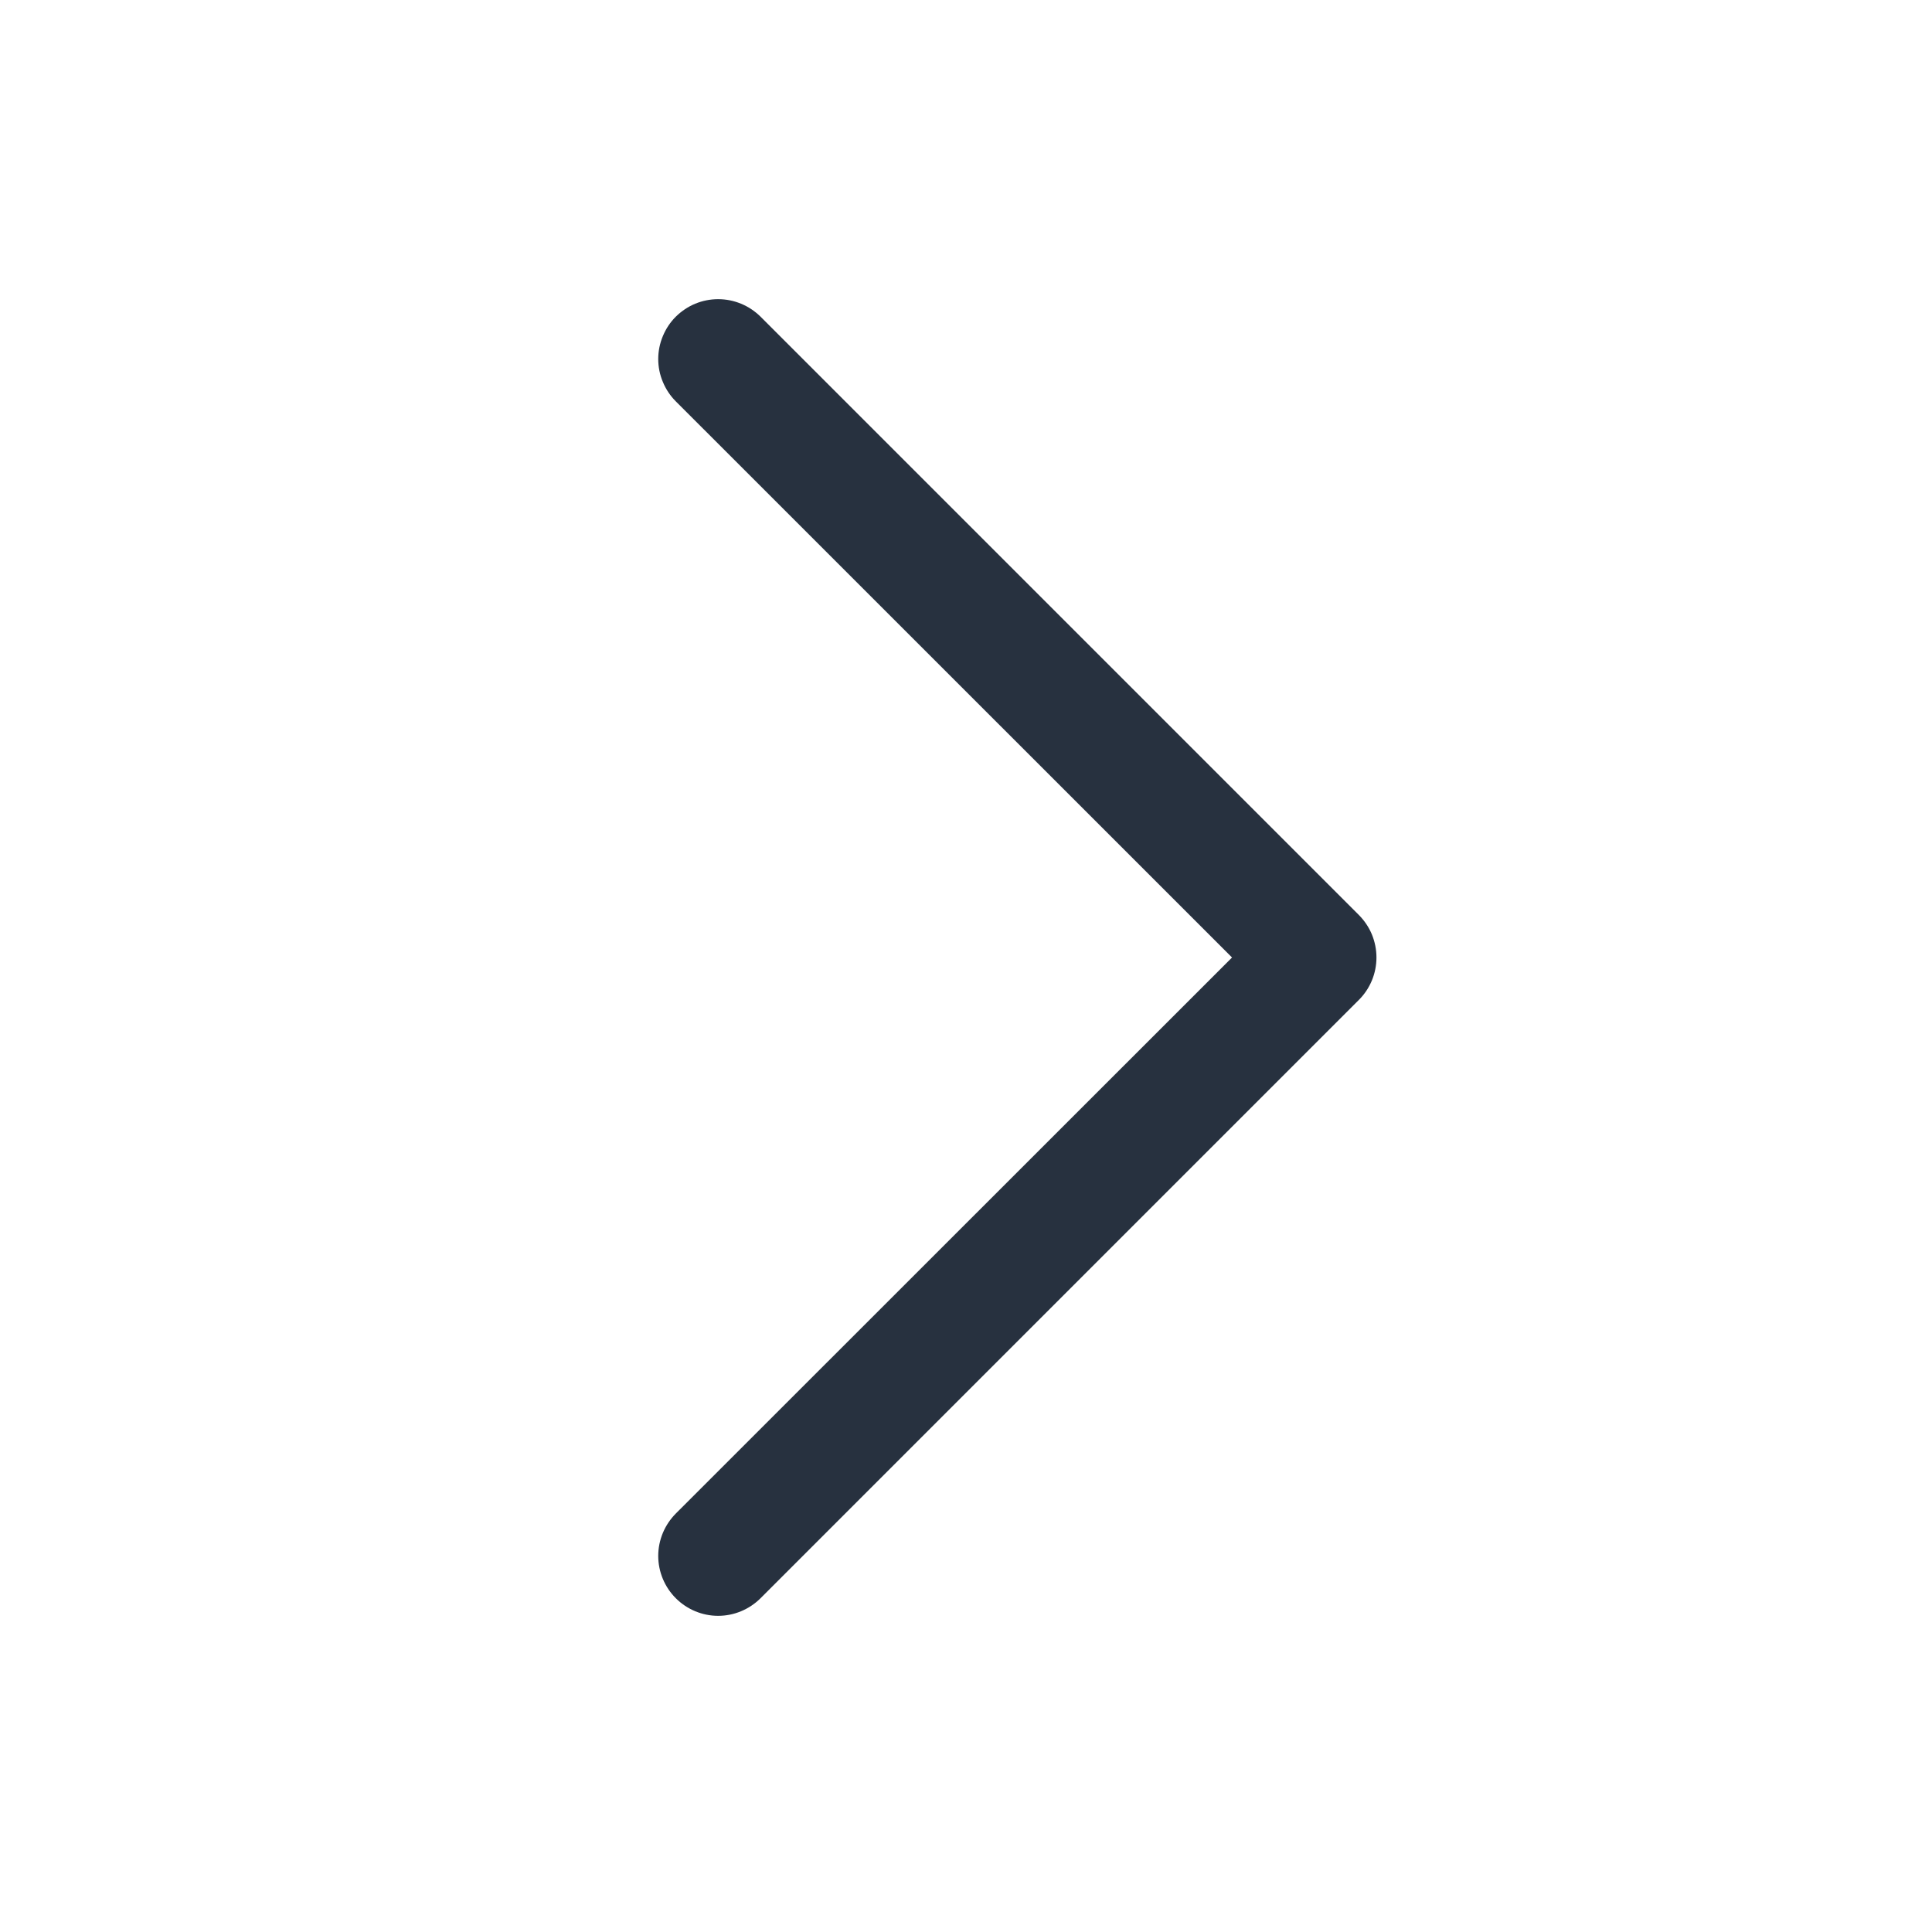
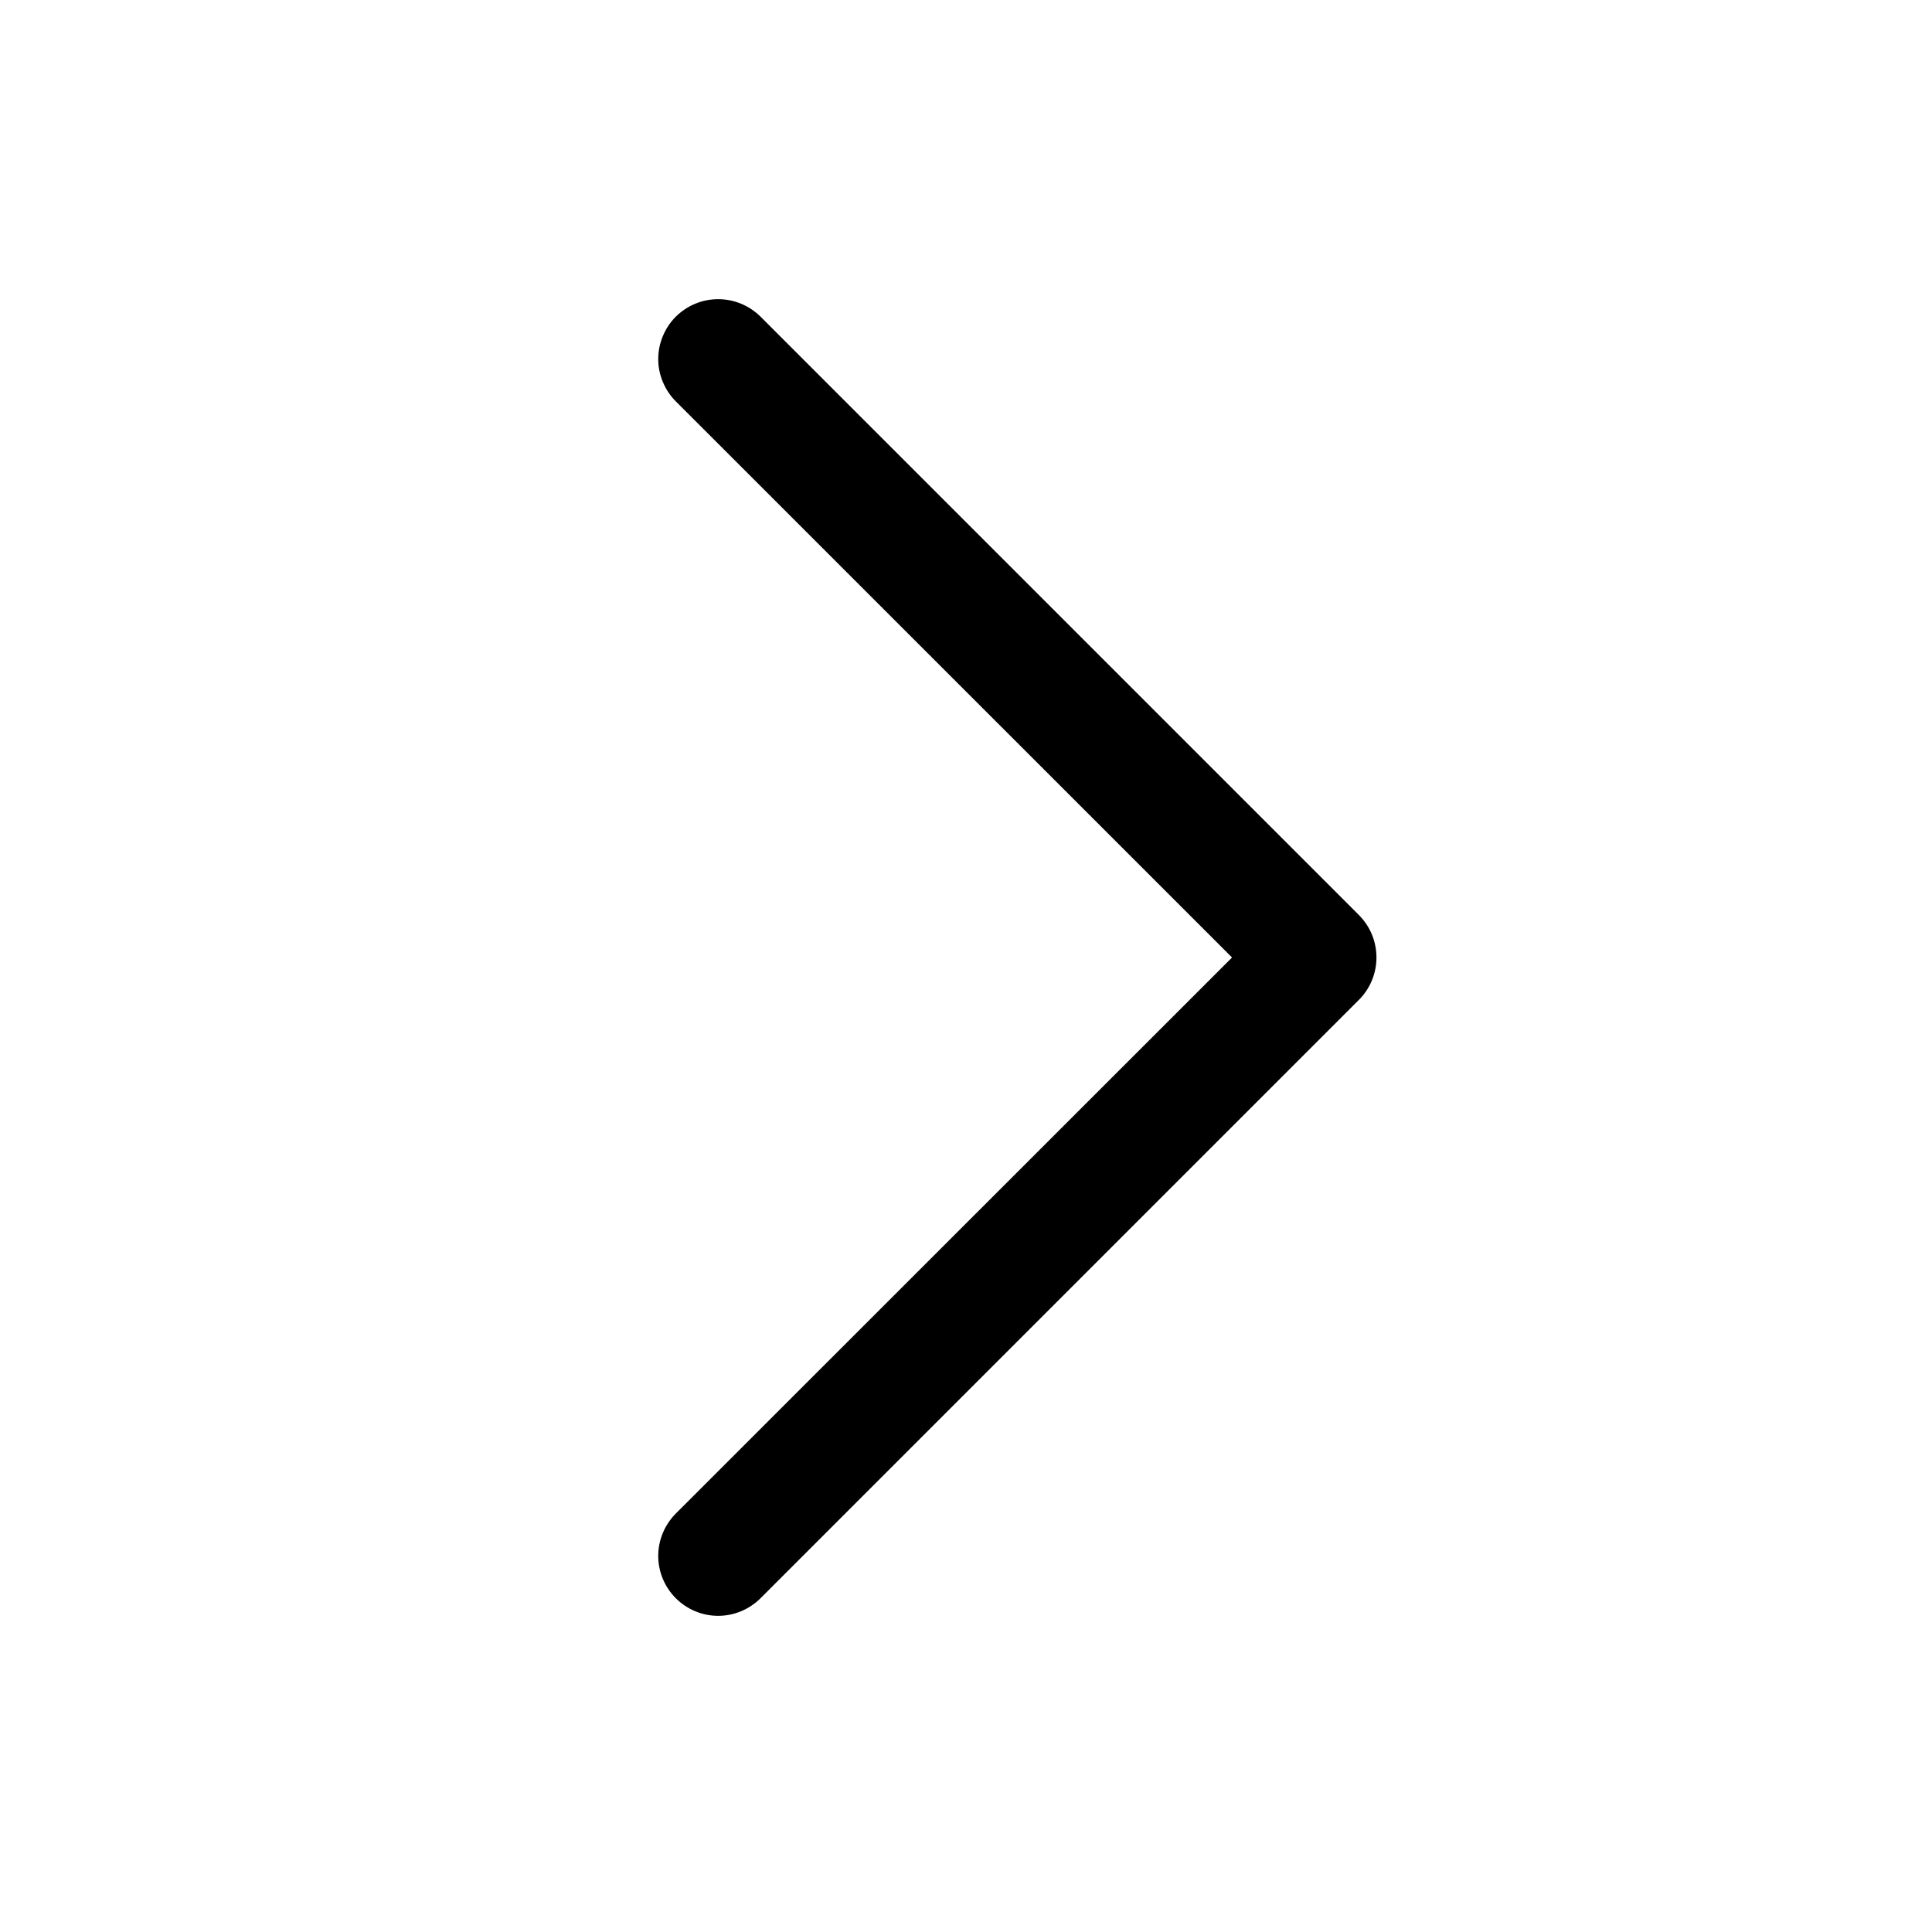
- <svg xmlns="http://www.w3.org/2000/svg" width="20" height="20" viewBox="0 0 20 20" fill="none">
-   <path d="M6.996 4.155C6.938 4.097 6.893 4.029 6.862 3.954C6.83 3.879 6.814 3.798 6.814 3.717C6.814 3.635 6.83 3.555 6.862 3.479C6.893 3.404 6.938 3.336 6.996 3.278C7.054 3.221 7.122 3.175 7.197 3.144C7.272 3.113 7.353 3.097 7.434 3.097C7.516 3.097 7.596 3.113 7.671 3.144C7.747 3.175 7.815 3.221 7.873 3.278L14.068 9.473C14.125 9.531 14.171 9.599 14.202 9.674C14.233 9.75 14.249 9.83 14.249 9.912C14.249 9.993 14.233 10.074 14.202 10.149C14.171 10.224 14.125 10.293 14.068 10.35L7.873 16.545C7.756 16.661 7.599 16.727 7.434 16.727C7.27 16.727 7.112 16.661 6.996 16.545C6.88 16.429 6.814 16.271 6.814 16.107C6.814 15.942 6.88 15.785 6.996 15.668L12.754 9.912L6.996 4.155Z" fill="#27313F" />
+ <svg xmlns="http://www.w3.org/2000/svg" width="current" height="current" viewBox="0 0 20 20" fill="none">
+   <path d="M6.996 4.155C6.938 4.097 6.893 4.029 6.862 3.954C6.83 3.879 6.814 3.798 6.814 3.717C6.814 3.635 6.83 3.555 6.862 3.479C6.893 3.404 6.938 3.336 6.996 3.278C7.054 3.221 7.122 3.175 7.197 3.144C7.272 3.113 7.353 3.097 7.434 3.097C7.516 3.097 7.596 3.113 7.671 3.144C7.747 3.175 7.815 3.221 7.873 3.278L14.068 9.473C14.125 9.531 14.171 9.599 14.202 9.674C14.233 9.75 14.249 9.83 14.249 9.912C14.249 9.993 14.233 10.074 14.202 10.149C14.171 10.224 14.125 10.293 14.068 10.35L7.873 16.545C7.756 16.661 7.599 16.727 7.434 16.727C7.27 16.727 7.112 16.661 6.996 16.545C6.88 16.429 6.814 16.271 6.814 16.107C6.814 15.942 6.88 15.785 6.996 15.668L12.754 9.912L6.996 4.155Z" fill="currentColor" />
</svg>
